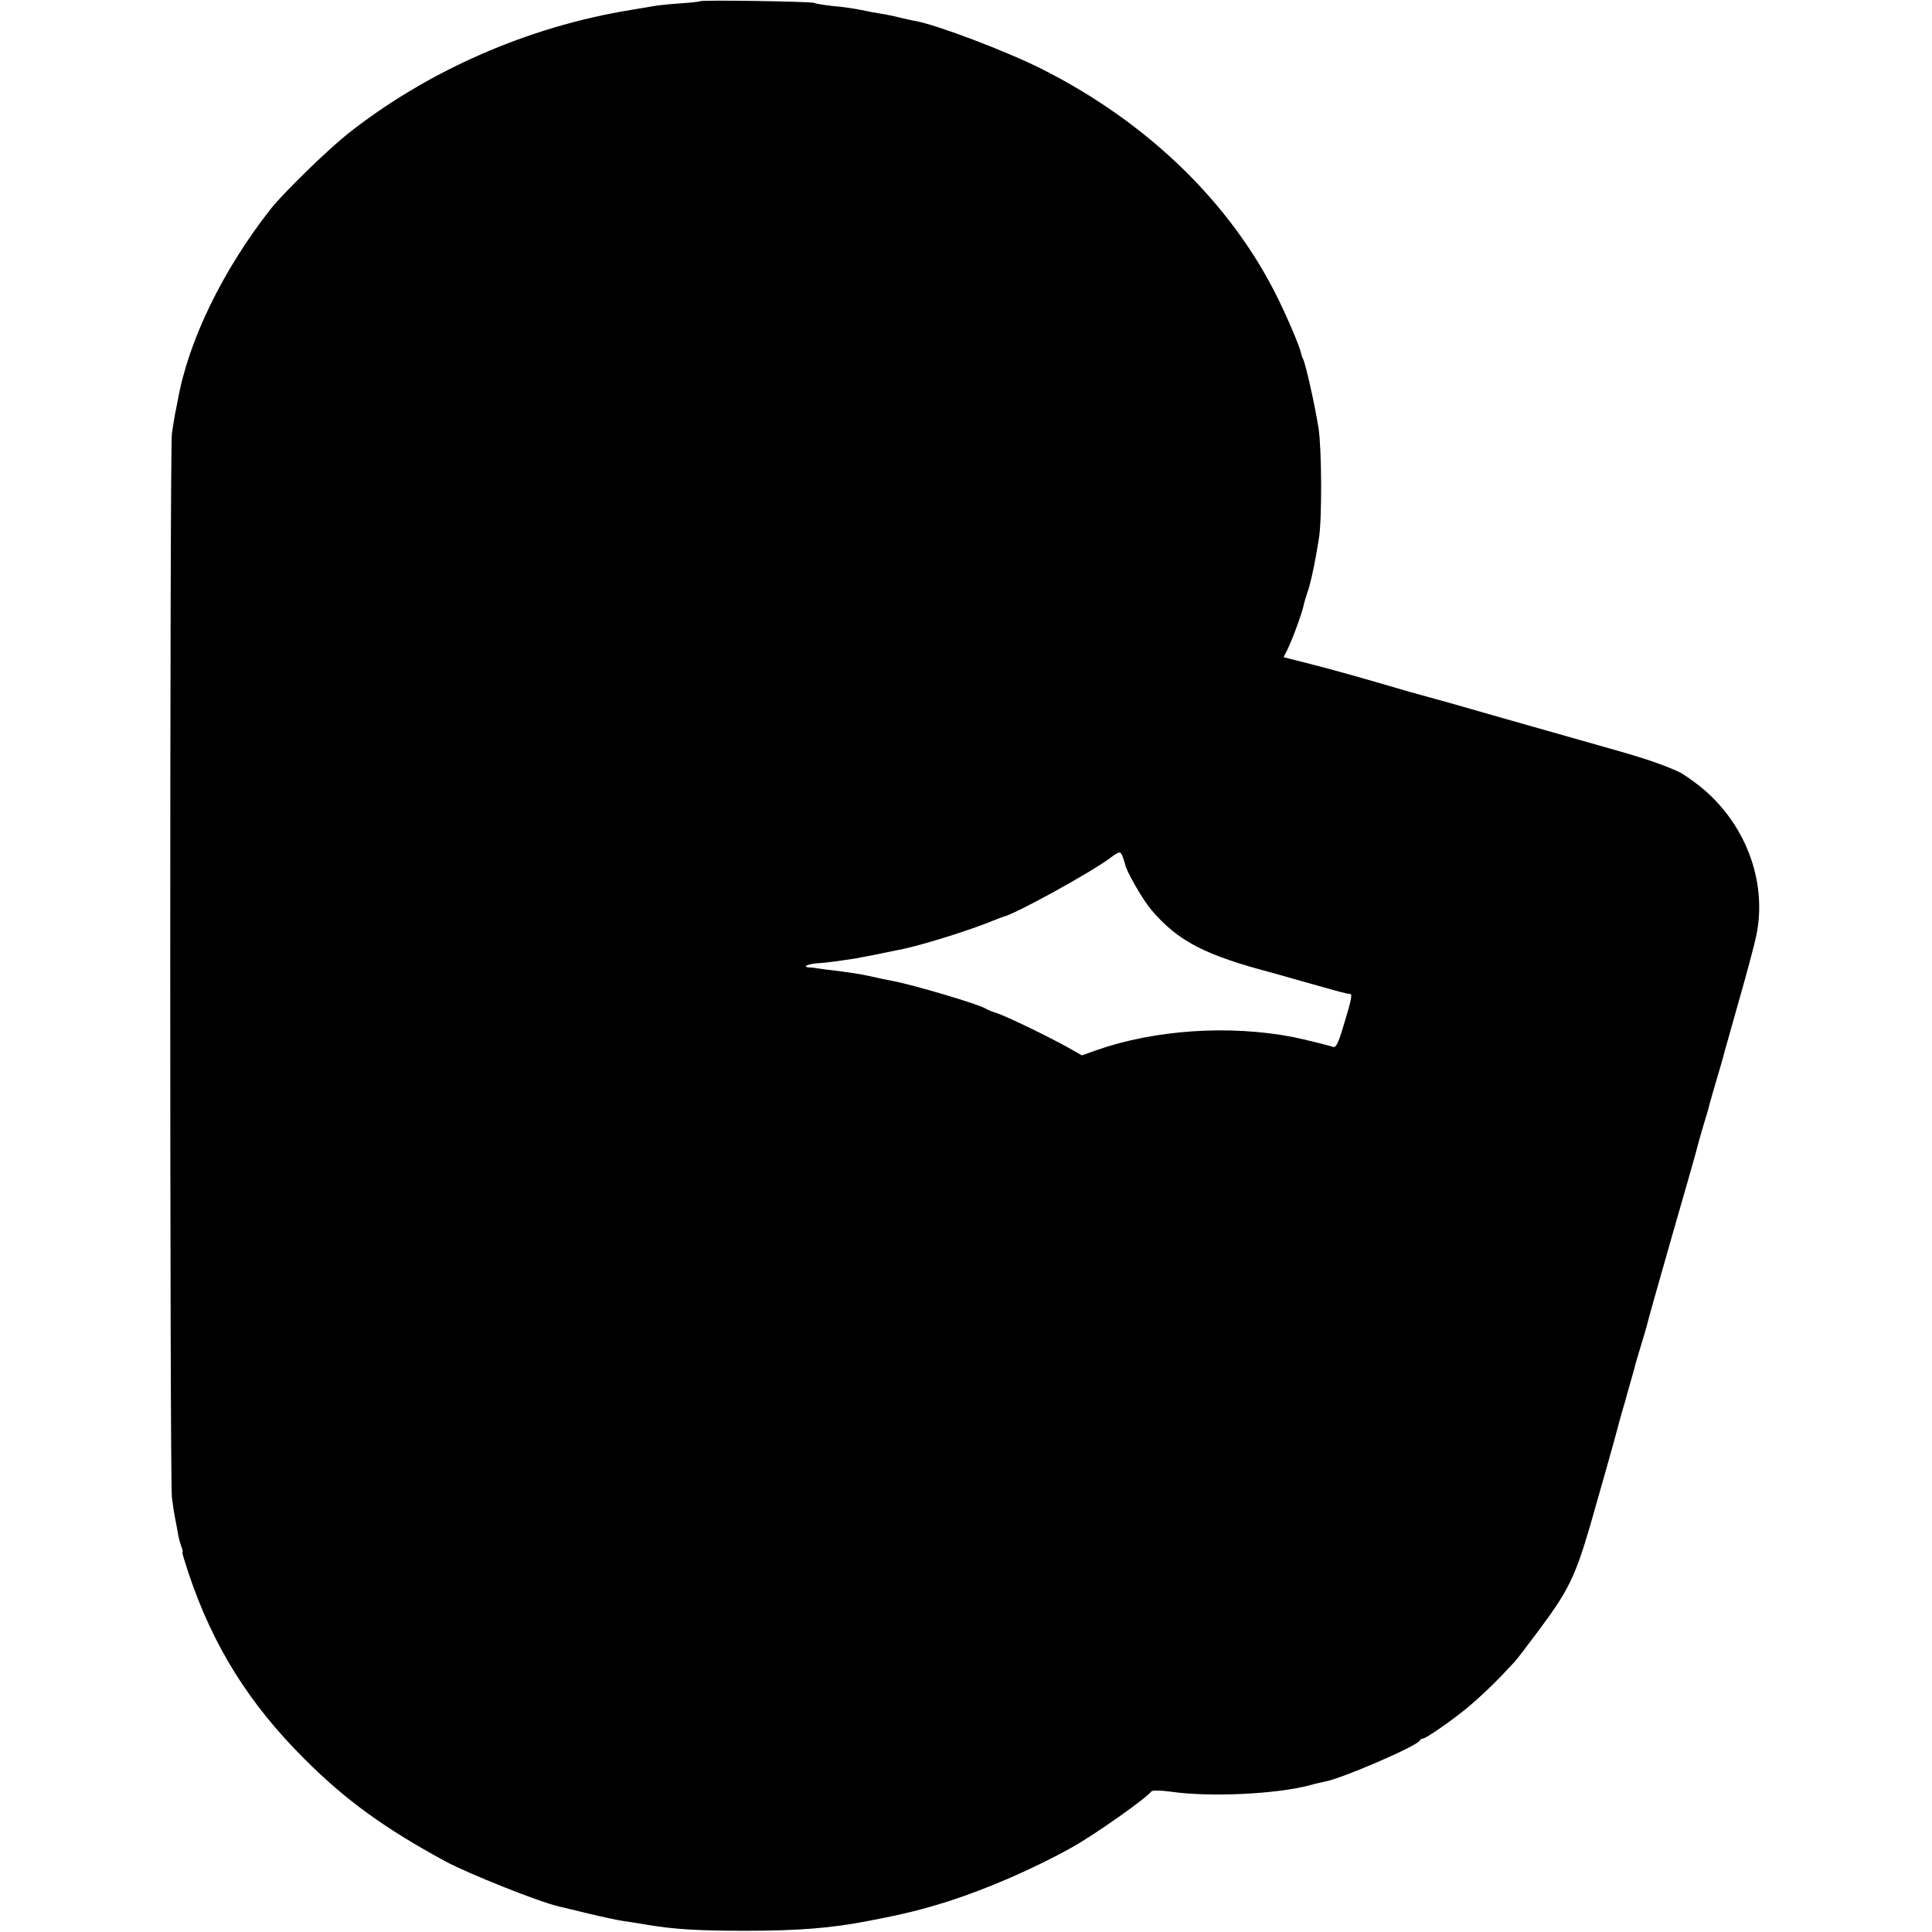
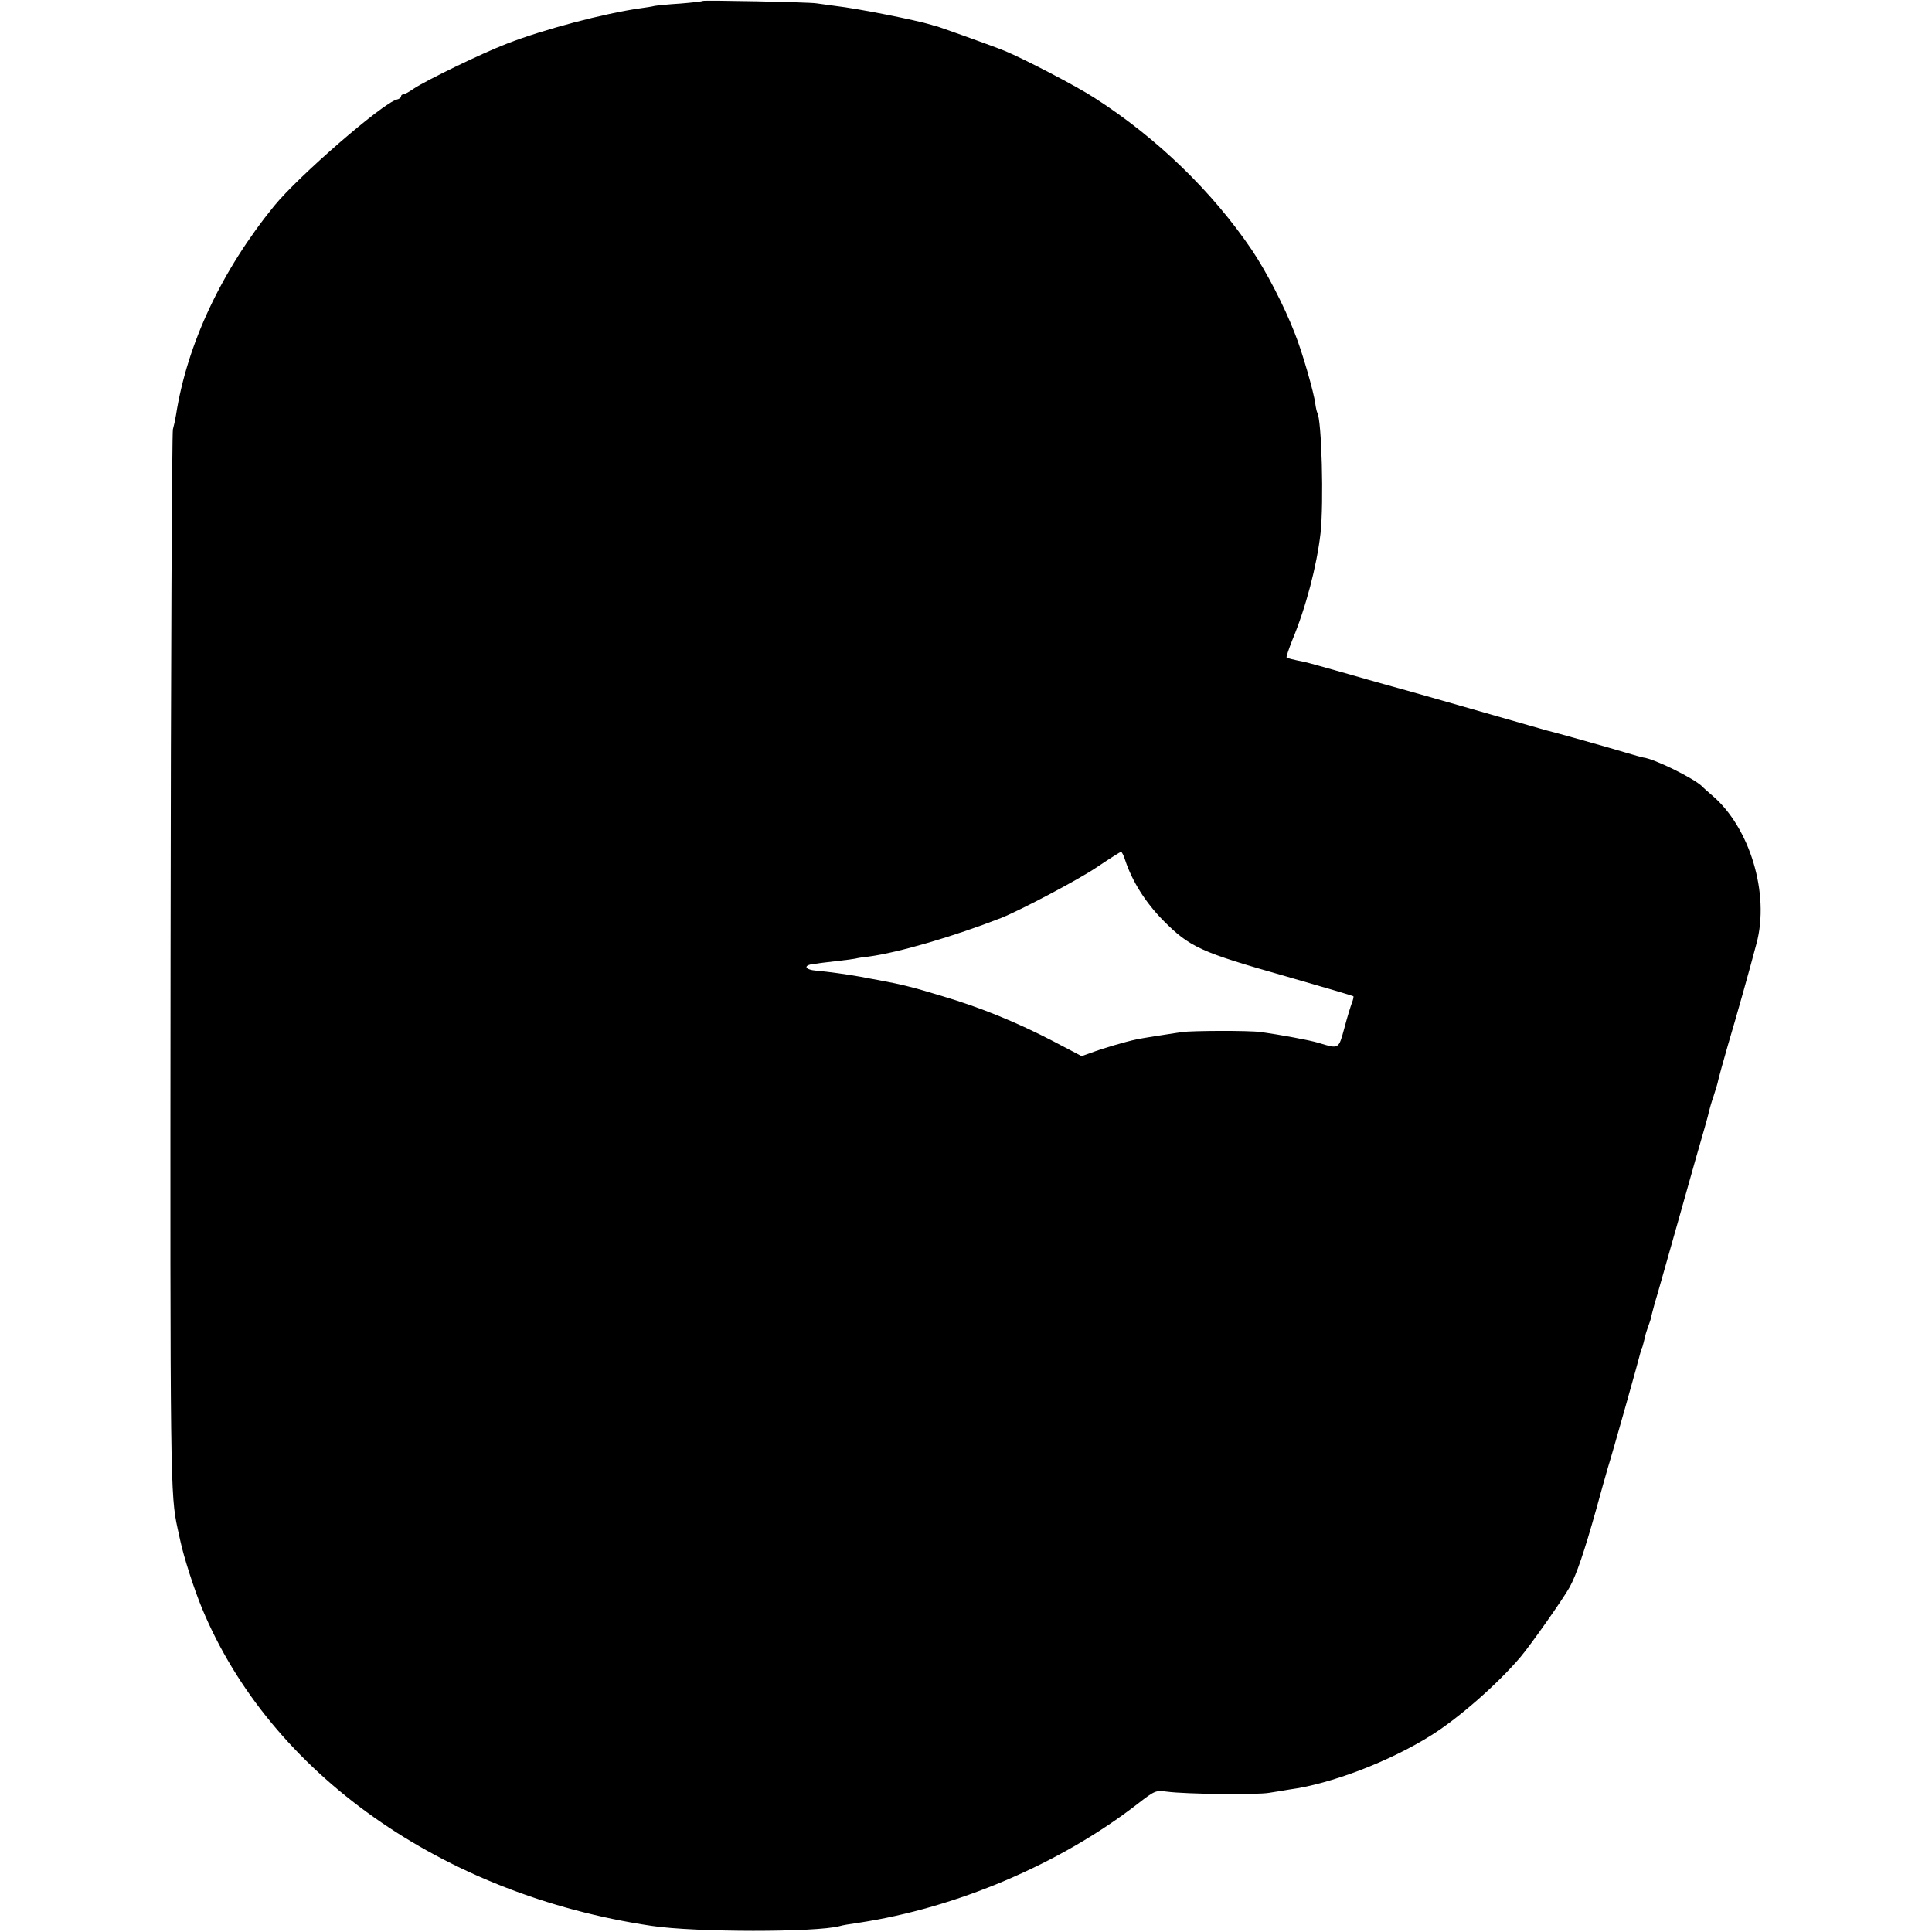
- <svg xmlns="http://www.w3.org/2000/svg" version="1.0" width="789pt" height="789pt" viewBox="0 0 789 789" preserveAspectRatio="xMidYMid meet">
-   <g transform="translate(0,789) scale(0.1,-0.1)" fill="#000000" stroke="none">
-     <path d="M2859 7885 c-2 -2 -40 -6 -84 -9 -44 -3 -89 -8 -100 -10 -11 -2 -54 -9 -95 -16 -423 -68 -835 -249 -1163 -509 -81 -65 -262 -241 -312 -305 -196 -250 -336 -538 -379 -781 -3 -16 -8 -41 -11 -55 -3 -14 -8 -50 -13 -80 -9 -70 -9 -4265 0 -4345 4 -33 10 -71 13 -85 3 -14 8 -40 11 -59 3 -19 10 -45 15 -58 5 -13 7 -23 4 -23 -2 0 10 -39 26 -88 100 -296 246 -530 474 -757 167 -167 326 -282 575 -417 93 -50 381 -165 460 -183 8 -2 62 -15 120 -29 58 -14 123 -28 145 -31 22 -3 65 -10 95 -15 111 -19 210 -25 405 -25 216 0 351 11 500 40 152 29 218 46 330 81 161 52 347 133 500 218 97 54 306 202 327 230 3 5 36 5 80 -1 159 -23 429 -10 566 26 20 6 48 12 62 15 71 13 379 146 388 168 2 4 8 8 13 8 10 0 86 51 154 104 50 38 126 109 174 160 20 21 41 44 47 50 6 6 48 61 93 121 125 167 153 223 215 435 31 107 108 380 111 394 1 6 10 37 19 70 10 32 19 64 20 70 2 6 9 31 16 56 7 25 14 50 16 57 1 7 12 43 23 80 12 38 23 77 26 88 2 11 49 178 104 370 56 193 103 359 105 370 3 11 12 44 21 74 9 30 19 62 21 70 2 9 10 39 18 66 28 95 47 160 50 175 3 8 29 104 60 212 31 108 62 225 69 260 45 220 -46 459 -231 607 -32 25 -69 51 -82 57 -67 31 -139 56 -285 97 -88 25 -281 80 -430 122 -148 43 -277 79 -285 81 -8 2 -55 15 -105 29 -191 56 -304 88 -406 114 l-107 27 17 34 c21 44 61 153 66 183 3 12 9 33 14 47 10 25 26 97 37 160 3 19 8 46 10 60 13 71 12 362 -1 450 -15 94 -53 266 -64 285 -3 6 -6 15 -7 20 -5 27 -51 136 -96 228 -190 386 -530 717 -963 935 -145 73 -428 180 -515 196 -14 2 -43 9 -65 14 -22 6 -57 13 -77 16 -21 3 -57 10 -80 15 -24 5 -74 13 -113 16 -38 4 -74 10 -79 13 -10 6 -462 13 -467 7z m1727 -3497 c5 -13 8 -25 9 -28 2 -23 72 -145 107 -186 109 -128 219 -185 498 -258 8 -2 74 -21 145 -41 128 -36 151 -43 169 -44 10 -1 4 -27 -30 -139 -21 -69 -29 -82 -42 -77 -15 6 -123 32 -162 40 -260 50 -563 30 -803 -54 l-59 -21 -56 32 c-87 48 -242 123 -287 139 -22 7 -44 16 -50 20 -24 17 -302 99 -380 113 -36 7 -61 12 -95 20 -35 8 -76 14 -139 22 -30 3 -62 8 -70 9 -9 2 -25 4 -35 4 -32 2 -9 14 31 17 36 2 92 10 158 20 24 4 114 22 195 39 85 18 279 79 365 115 17 7 36 14 42 16 46 9 365 185 438 241 37 28 42 28 51 1z" />
+ <svg xmlns="http://www.w3.org/2000/svg" version="1.0" width="819pt" height="819pt" viewBox="0 0 819 819" preserveAspectRatio="xMidYMid meet">
+   <g transform="translate(0,819) scale(0.1,-0.1)" fill="#000000" stroke="none">
+     <path d="M2979 8186 c-2 -2 -44 -7 -94 -11 -49 -3 -99 -8 -110 -10 -11 -3 -38 -7 -60 -10 -155 -22 -409 -89 -566 -150 -109 -42 -341 -155 -394 -190 -20 -14 -40 -25 -45 -25 -6 0 -10 -4 -10 -9 0 -5 -8 -11 -18 -13 -61 -16 -415 -323 -519 -450 -223 -274 -370 -586 -417 -888 -3 -19 -9 -46 -13 -60 -4 -14 -9 -1022 -10 -2240 -2 -2230 -1 -2277 30 -2420 2 -8 7 -31 11 -50 15 -71 59 -207 92 -287 290 -700 1018 -1215 1906 -1347 185 -28 698 -28 798 -1 8 3 44 9 80 14 415 63 853 249 1181 503 75 58 78 59 125 53 82 -11 386 -14 434 -5 25 4 64 10 86 14 174 23 426 119 603 231 116 73 279 216 376 330 44 52 182 248 209 297 29 53 62 150 112 328 19 69 41 148 49 175 20 63 136 475 140 495 2 8 4 15 5 15 1 0 4 8 14 50 2 11 9 31 14 45 5 14 10 28 11 33 0 4 7 31 15 60 9 28 56 196 106 372 49 176 97 343 105 370 8 28 17 60 19 71 3 12 11 42 20 67 8 25 18 56 20 69 3 13 21 79 41 148 36 121 91 316 121 430 57 211 -28 493 -189 629 -16 14 -35 30 -41 37 -36 35 -204 118 -251 123 -5 1 -39 10 -75 21 -59 18 -311 89 -335 94 -5 2 -37 10 -70 20 -237 68 -551 158 -605 172 -30 8 -116 33 -190 54 -74 21 -146 41 -160 44 -55 11 -73 16 -76 19 -2 2 9 35 24 73 58 139 104 315 120 454 14 128 5 481 -14 511 -2 4 -6 20 -8 36 -6 49 -56 223 -88 302 -45 116 -120 260 -181 351 -167 247 -402 475 -667 645 -75 49 -296 164 -380 199 -43 18 -292 107 -297 107 -2 0 -8 1 -15 4 -66 20 -311 69 -408 80 -30 4 -66 9 -80 11 -31 5 -476 14 -481 10z m1791 -3643 c29 -88 86 -179 160 -254 114 -115 159 -135 522 -238 154 -44 282 -82 285 -84 2 -3 -1 -15 -6 -28 -5 -13 -20 -61 -32 -107 -25 -91 -22 -89 -109 -63 -34 11 -165 35 -245 46 -50 7 -288 6 -335 0 -67 -10 -175 -27 -192 -31 -47 -10 -143 -38 -193 -57 l-40 -14 -120 63 c-154 80 -307 143 -476 193 -118 36 -171 49 -269 67 -14 2 -47 9 -75 14 -57 10 -135 21 -183 25 -52 4 -59 24 -10 29 12 2 52 7 88 11 36 4 74 9 85 11 11 3 37 7 58 9 127 17 362 86 562 164 82 33 327 162 405 215 52 35 98 64 102 65 3 1 12 -16 18 -36z" />
  </g>
</svg>
